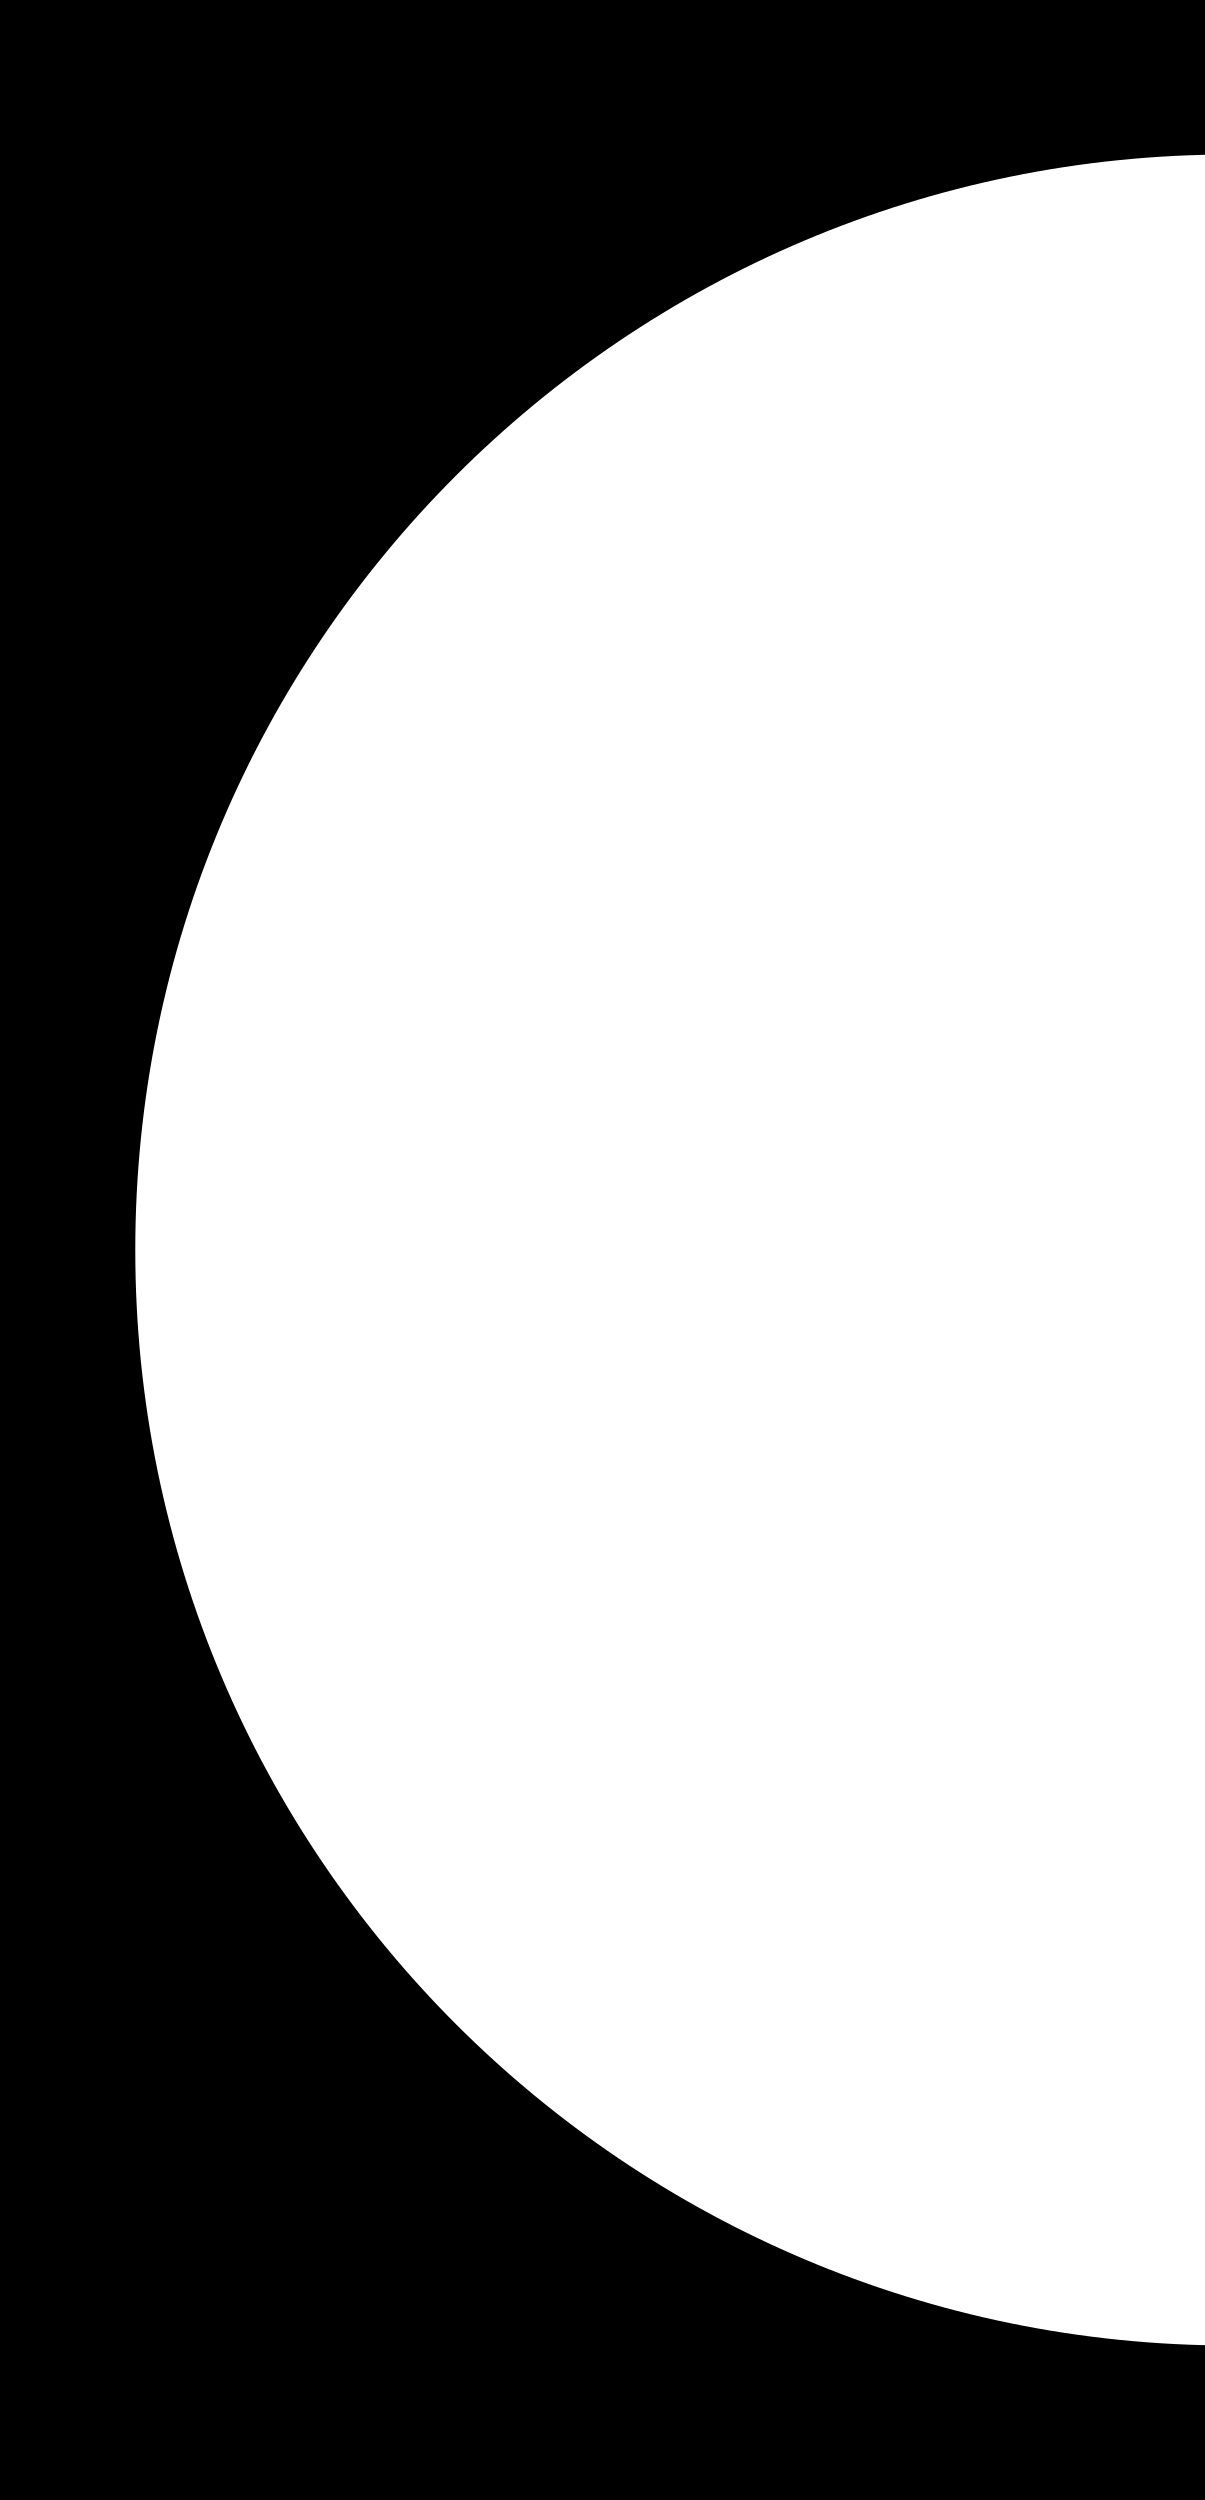
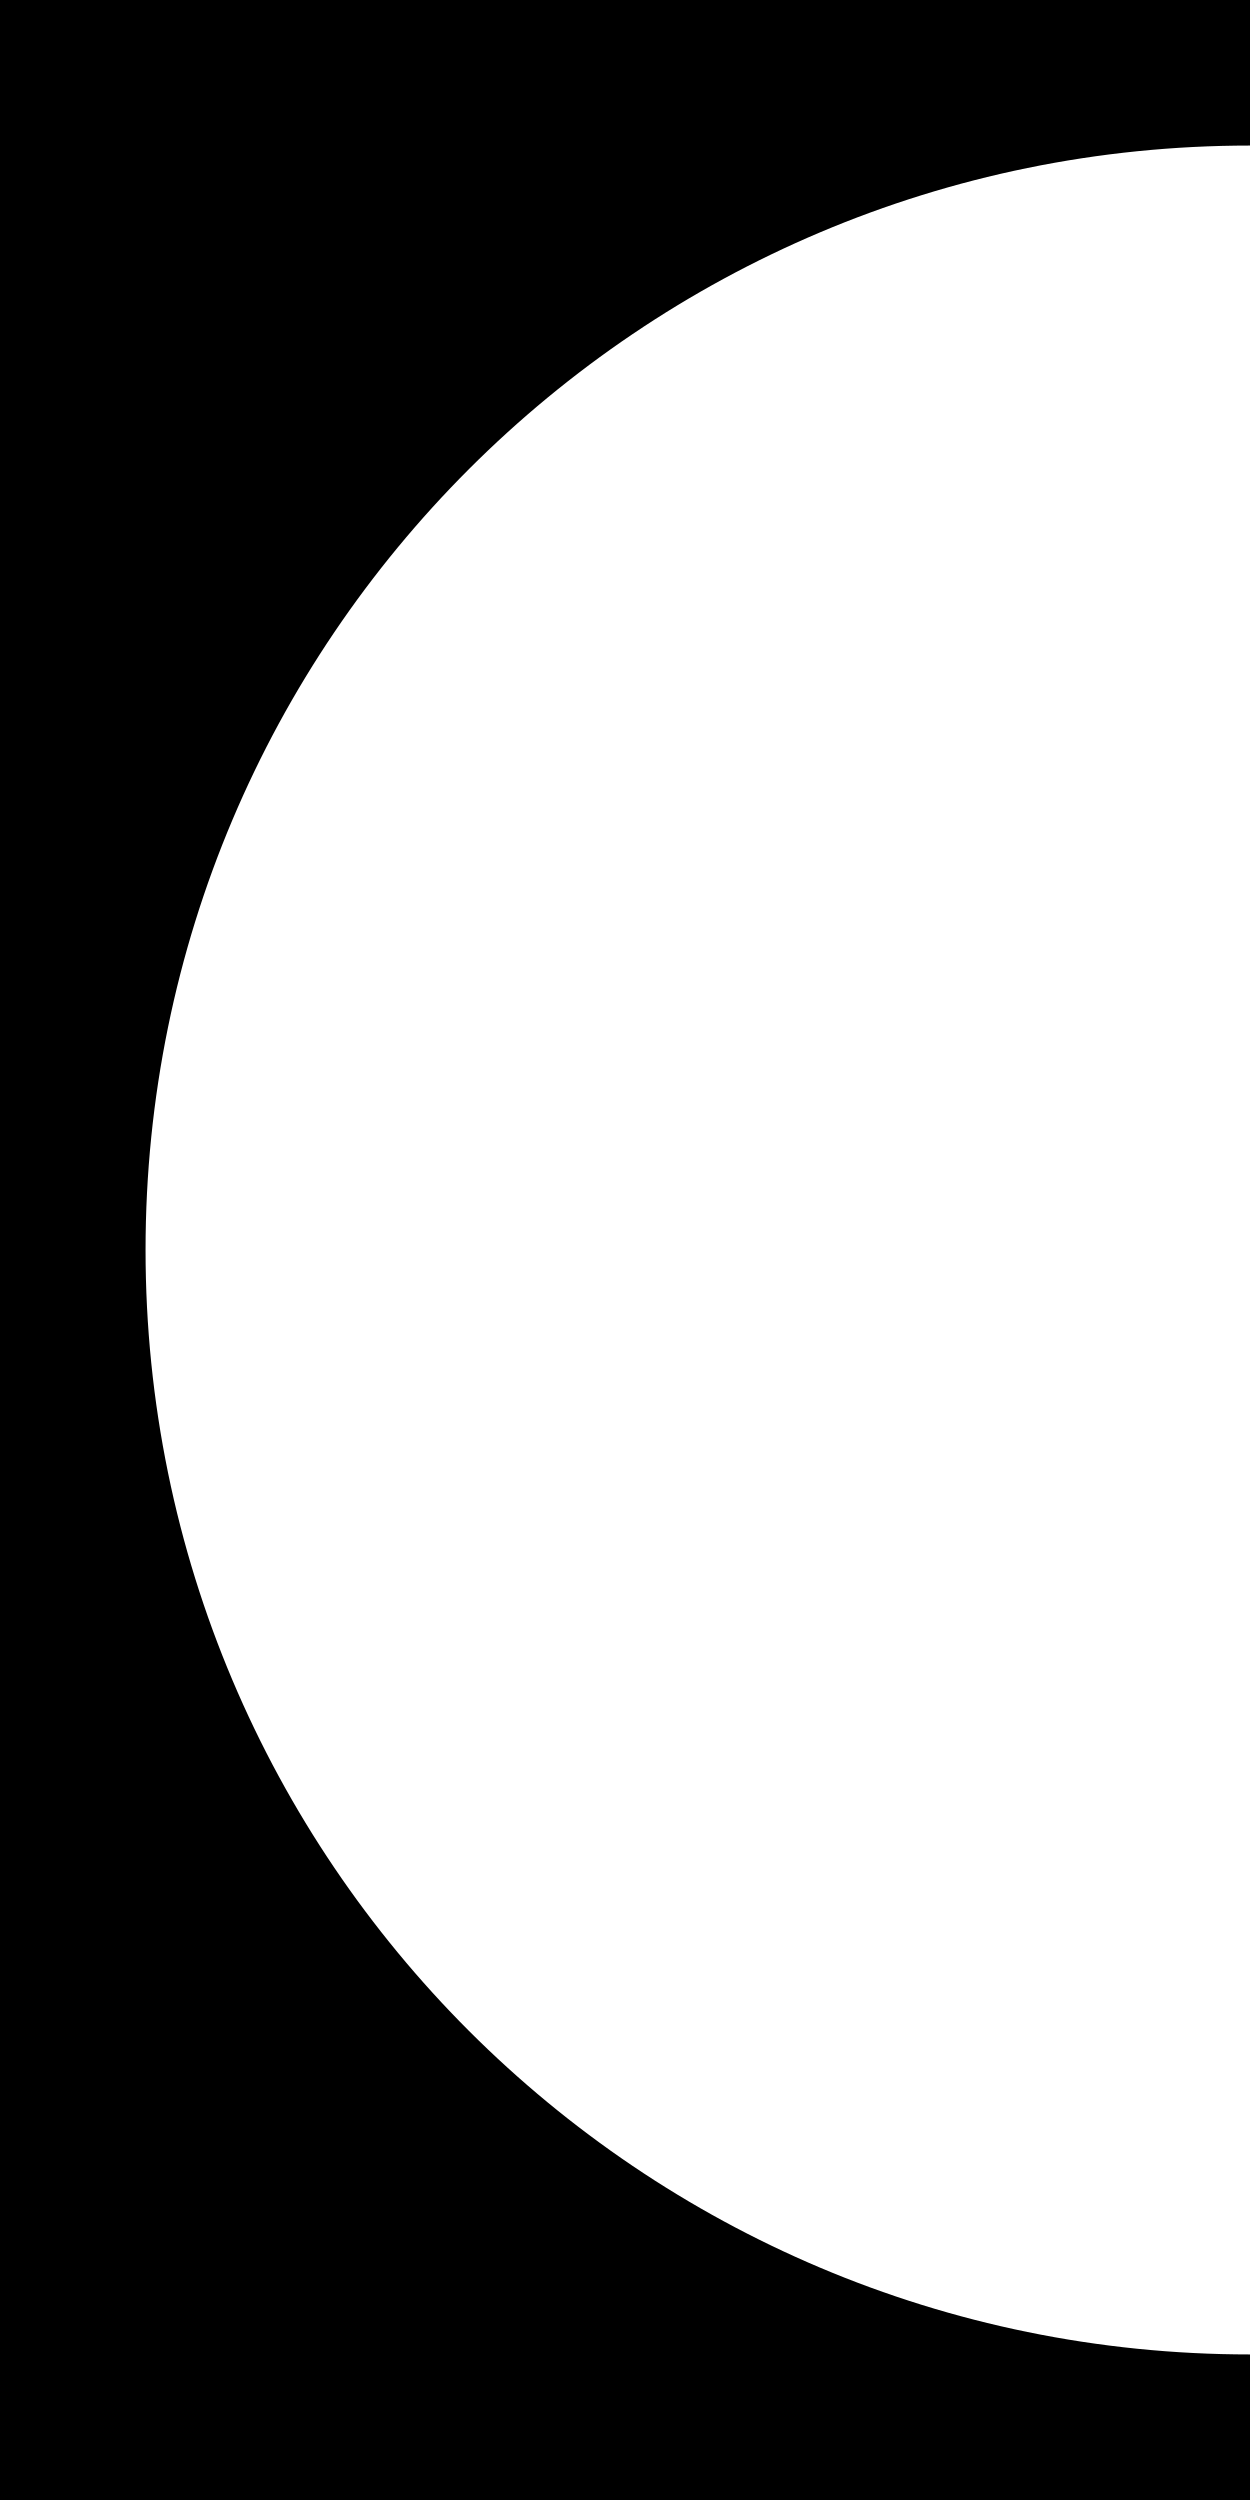
- <svg xmlns="http://www.w3.org/2000/svg" version="1.1" id="rouage_x5F_portrait" x="0px" y="0px" viewBox="151 -35.1 439 911" style="enable-background:new 151 -35.1 448.5 911;" xml:space="preserve">
+ <svg xmlns="http://www.w3.org/2000/svg" version="1.1" id="rouage_x5F_portrait" x="0px" y="0px" viewBox="-1320.5 -178.9 450 900" style="enable-background:new -1320.5 -178.9 450 900;" xml:space="preserve">
  <style type="text/css">
	.st0{display:none;fill:none;}
+ 	.st1{fill:none;}
</style>
-   <path class="st0" d="M701.6,173.8c15.5,10,33.6,15.9,52,17c18.6,1.1,37.2-2.6,55.9-2.4c18.7,0.2,38.7,5.2,50.4,19.7" />
-   <path d="M200.3,420.4C200.3,200,379,21.2,599.5,21.2v-56.3H151v911h448.5v-56.3C379.1,819.5,200.3,640.8,200.3,420.4z" />
+   <path class="st0" d="M441.6-1.2c15.5,10,33.6,15.9,52,17c18.6,1.1,37.2-2.6,55.9-2.4c18.7,0.2,38.7,5.2,50.4,19.7" />
+   <path class="st1" d="M-1763.5,238.2c0-219.6-178-397.6-397.6-397.6v795.2C-1941.5,635.8-1763.5,457.8-1763.5,238.2z" />
+   <path d="M-1268.1,271.1c0-219.6,178-397.6,397.6-397.6v-52.4h-450v900h450v-52.4C-1090.1,668.7-1268.1,490.7-1268.1,271.1z" />
</svg>
